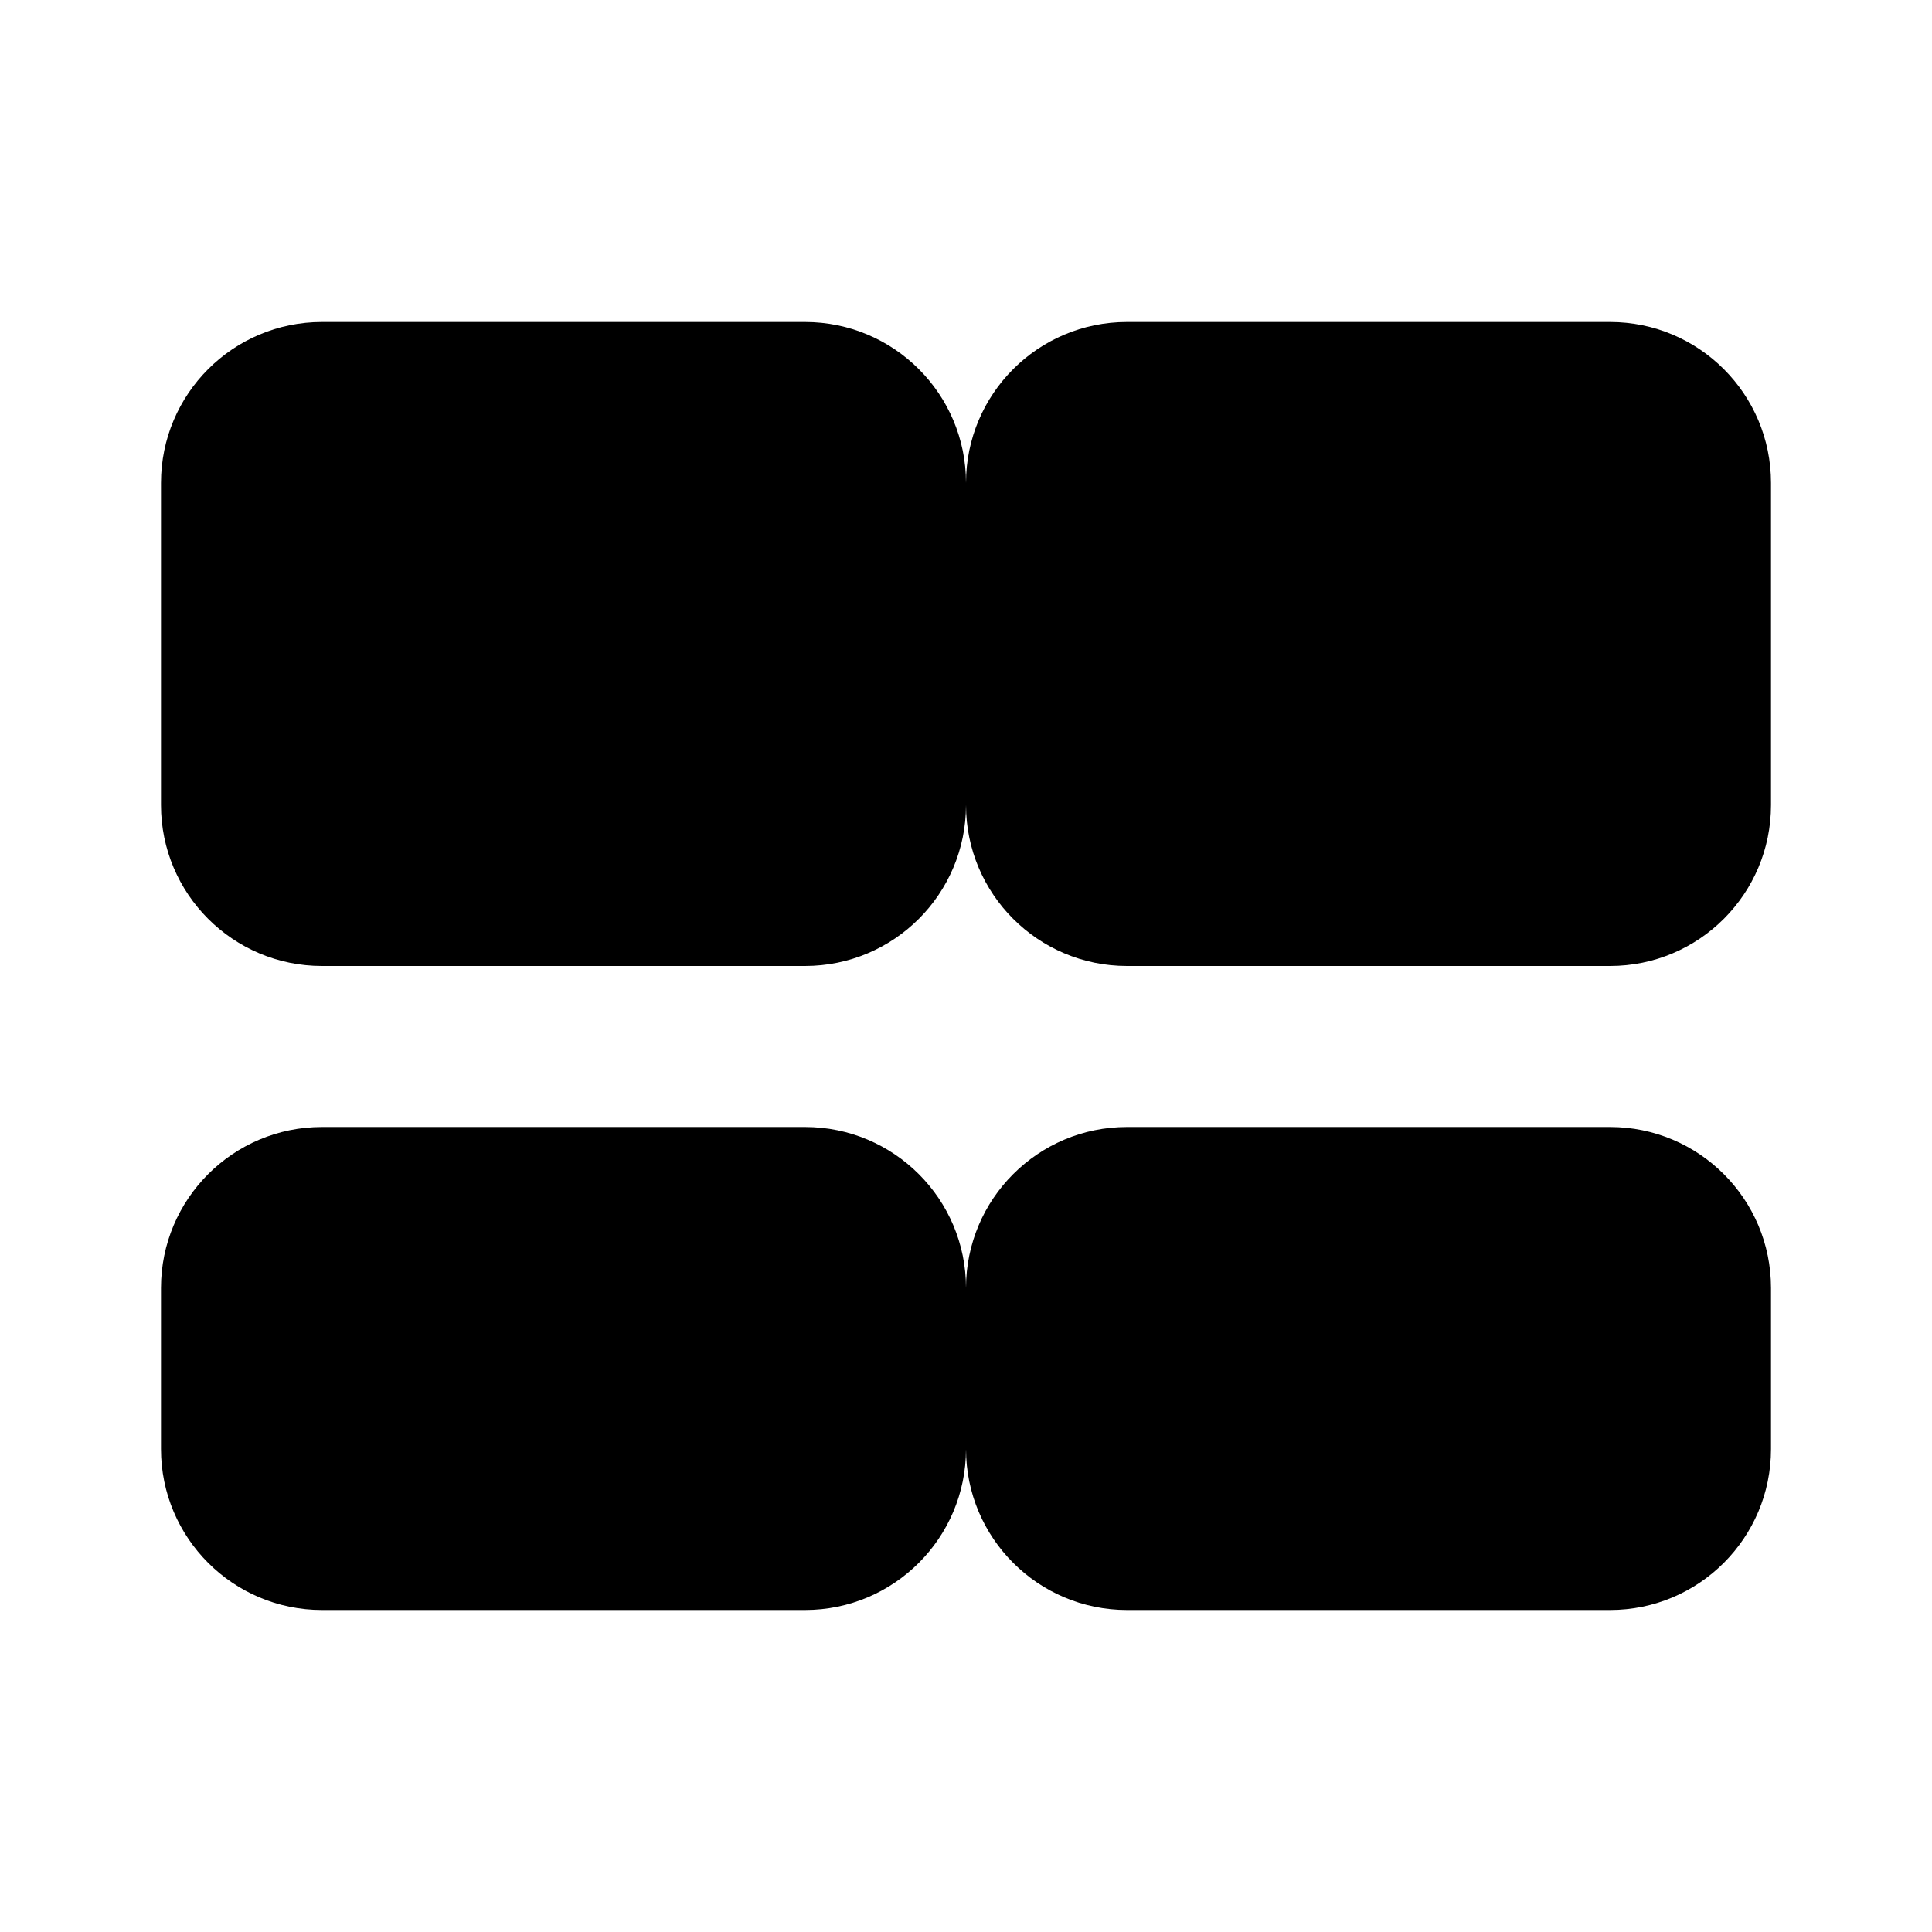
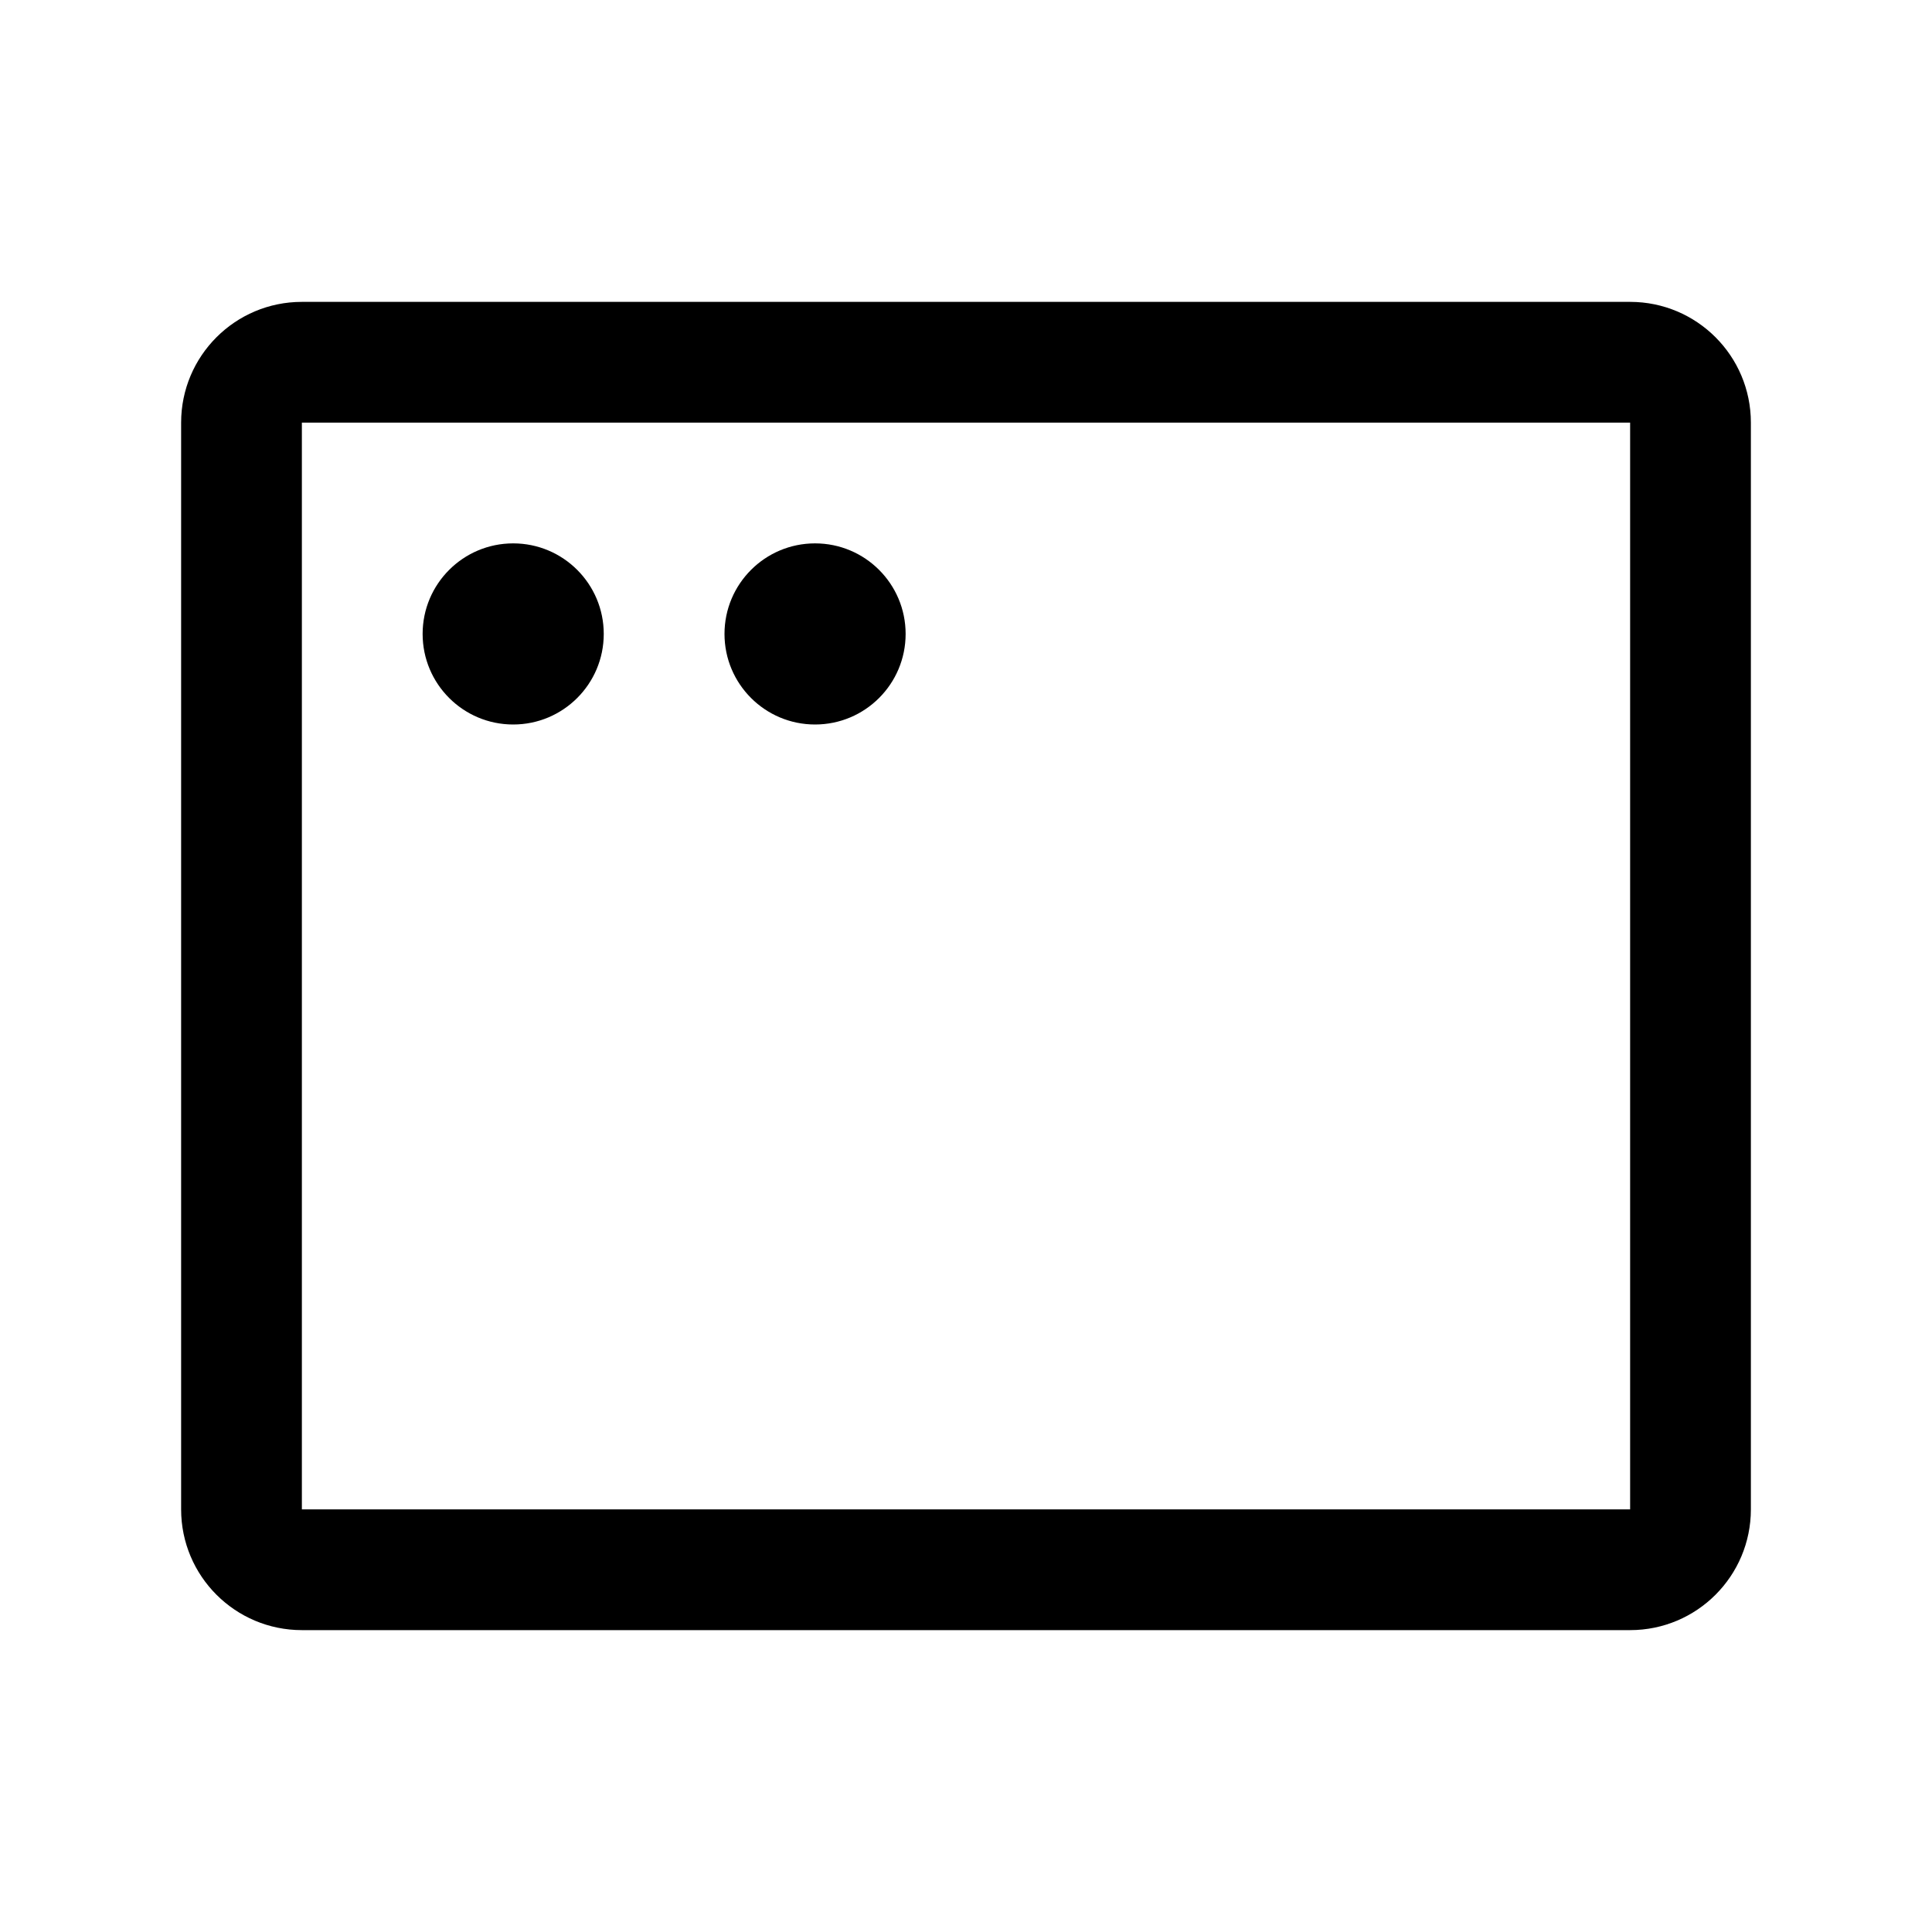
- <svg xmlns="http://www.w3.org/2000/svg" width="24" height="24" viewBox="0 0 24 24" version="1.1">
-   <defs />
-   <path style="fill:currentColor" d="M 4,4 A 2,2 0 0 0 2,6 V 10 A 2,2 0 0 0 4,12 H 10 A 2,2 0 0 0 12,10 V 6 A 2,2 0 0 0 10,4 Z M 14,4 A 2,2 0 0 0 12,6 V 10 A 2,2 0 0 0 14,12 H 20 A 2,2 0 0 0 22,10 V 6 A 2,2 0 0 0 20,4 Z M 4,14 A 2,2 0 0 0 2,16 V 18 A 2,2 0 0 0 4,20 H 10 A 2,2 0 0 0 12,18 V 16 A 2,2 0 0 0 10,14 Z M 14,14 A 2,2 0 0 0 12,16 V 18 A 2,2 0 0 0 14,20 H 20 A 2,2 0 0 0 22,18 V 16 A 2,2 0 0 0 20,14 Z" />
+ <svg xmlns="http://www.w3.org/2000/svg" width="256" height="256" viewBox="0 0 256 256" fill="currentColor">
+   <path fill="currentColor" d="M216 40H40a16 16 0 0 0-16 16v144a16 16 0 0 0 16 16h176a16 16 0 0 0 16-16V56a16 16 0 0 0-16-16m0 160H40V56h176zM80 84a12 12 0 1 1-12-12a12 12 0 0 1 12 12m40 0a12 12 0 1 1-12-12a12 12 0 0 1 12 12" />
</svg>
